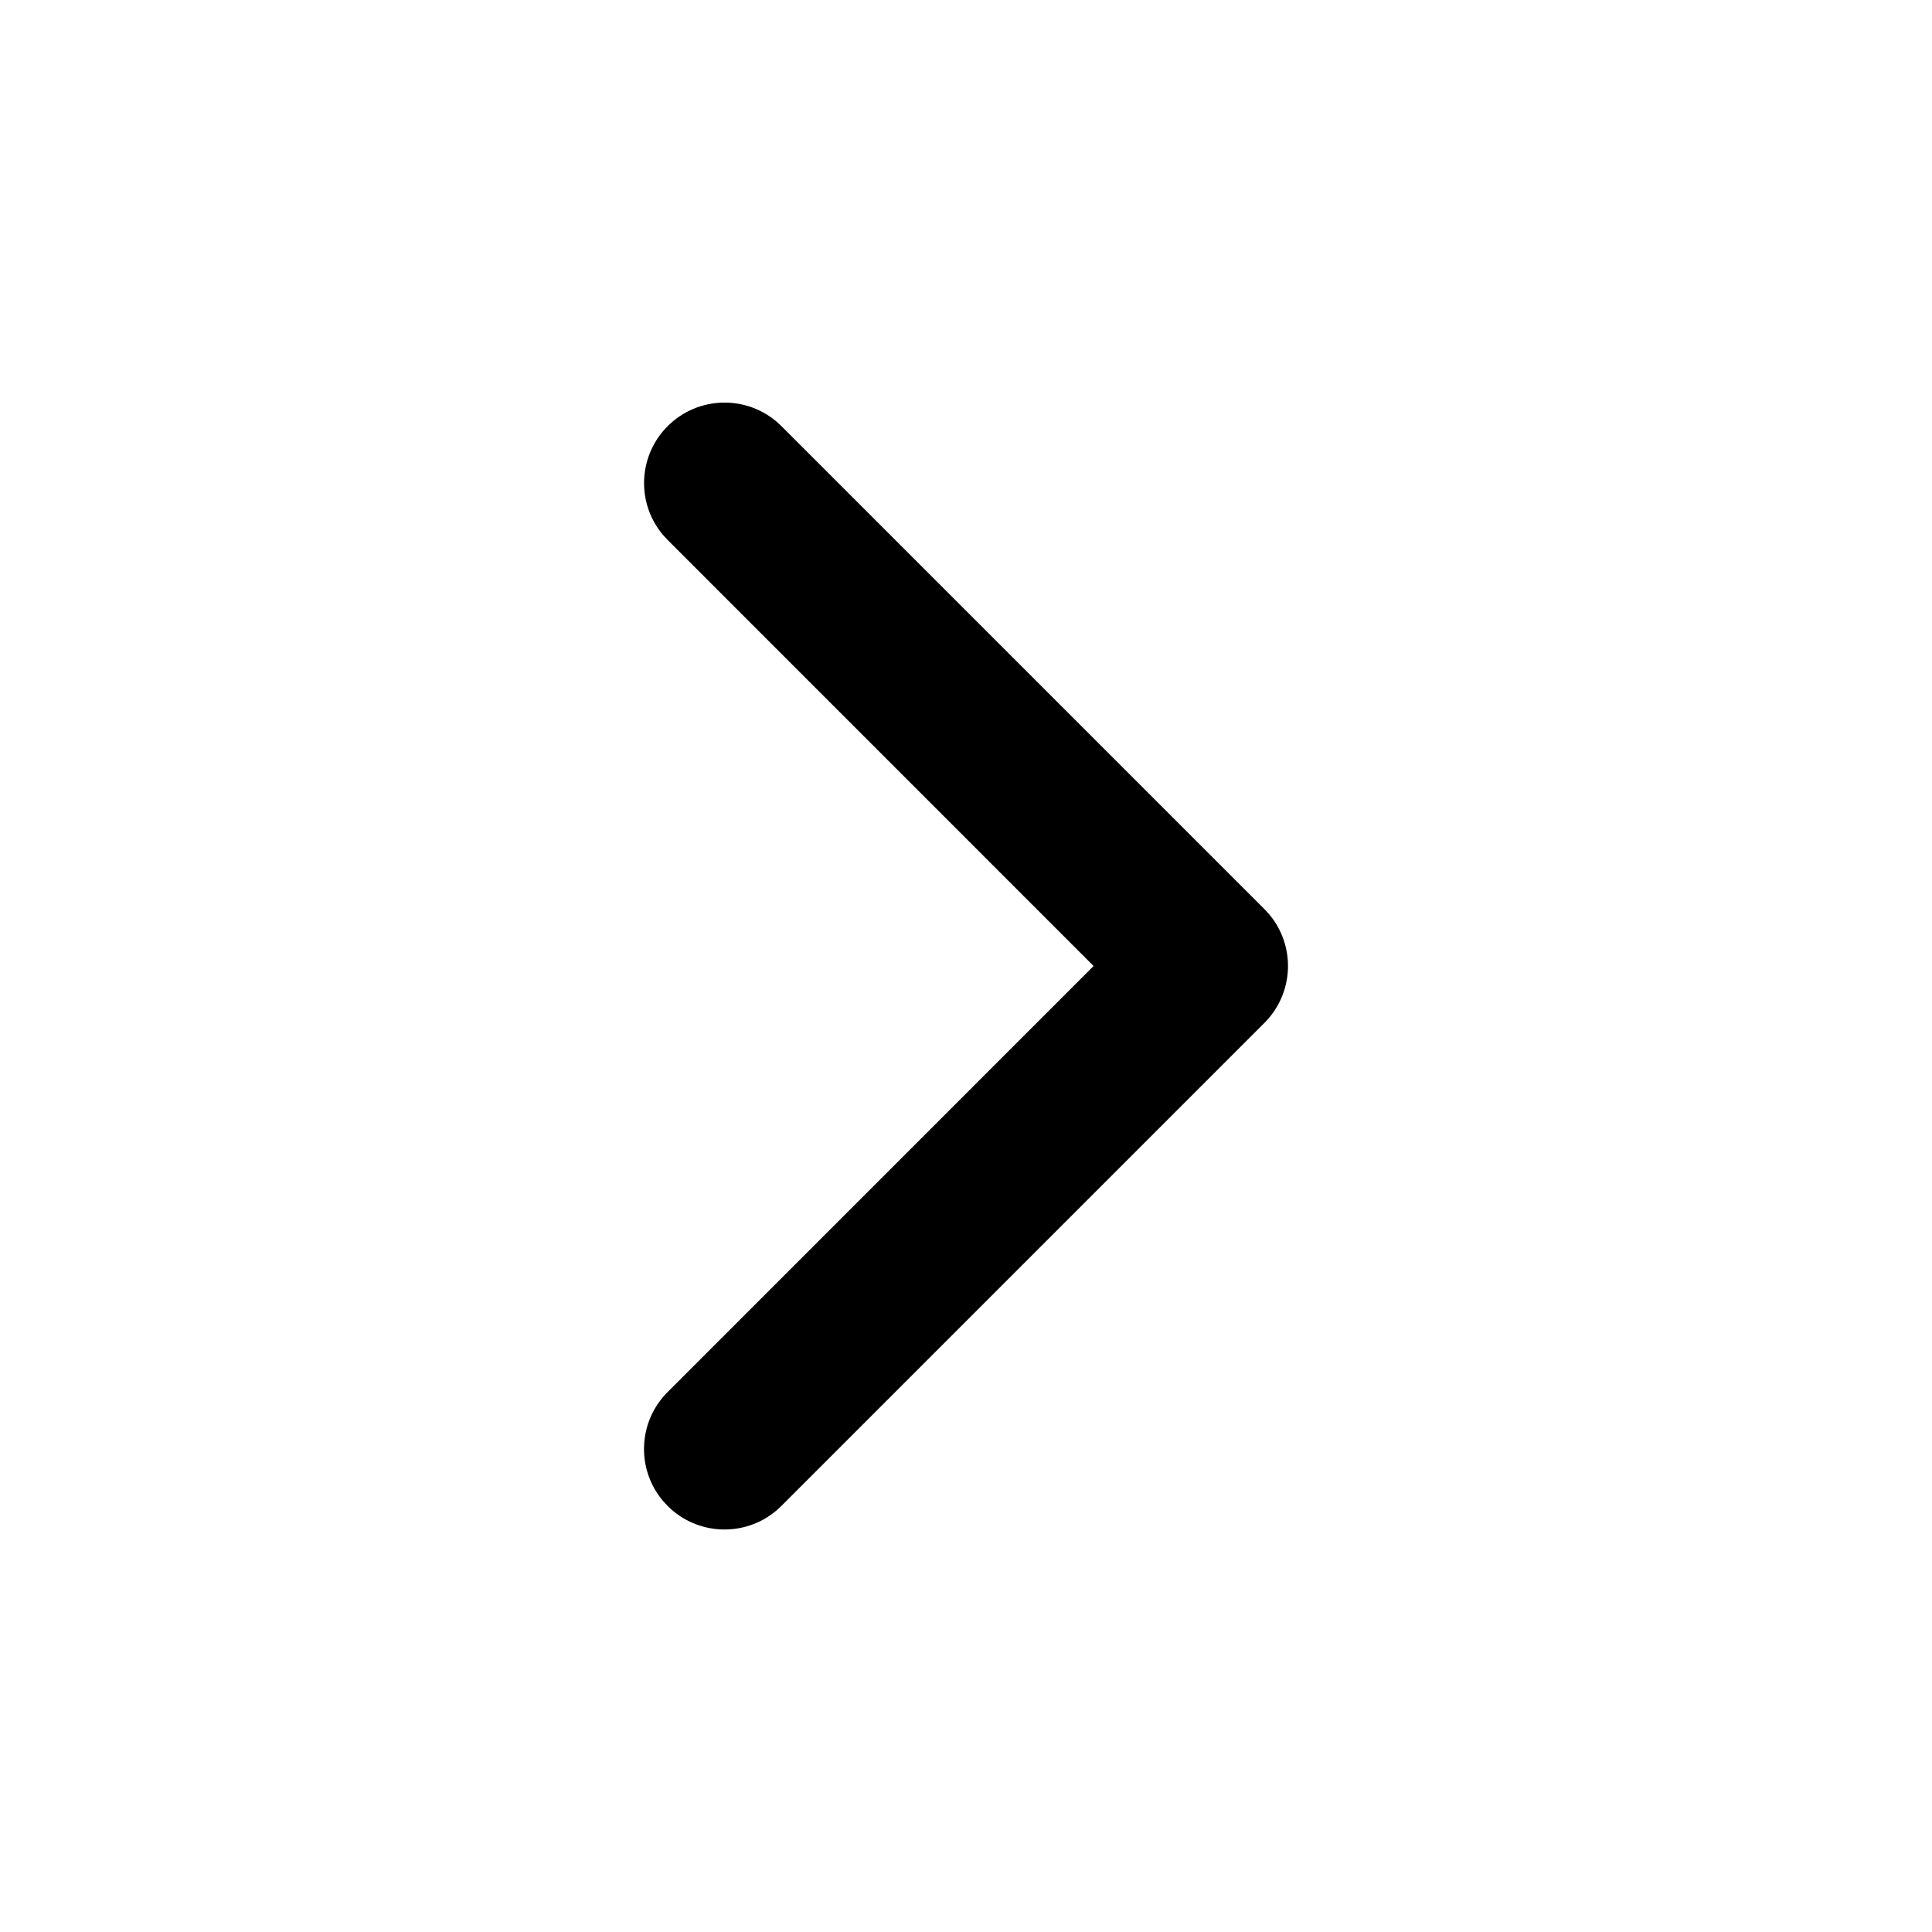
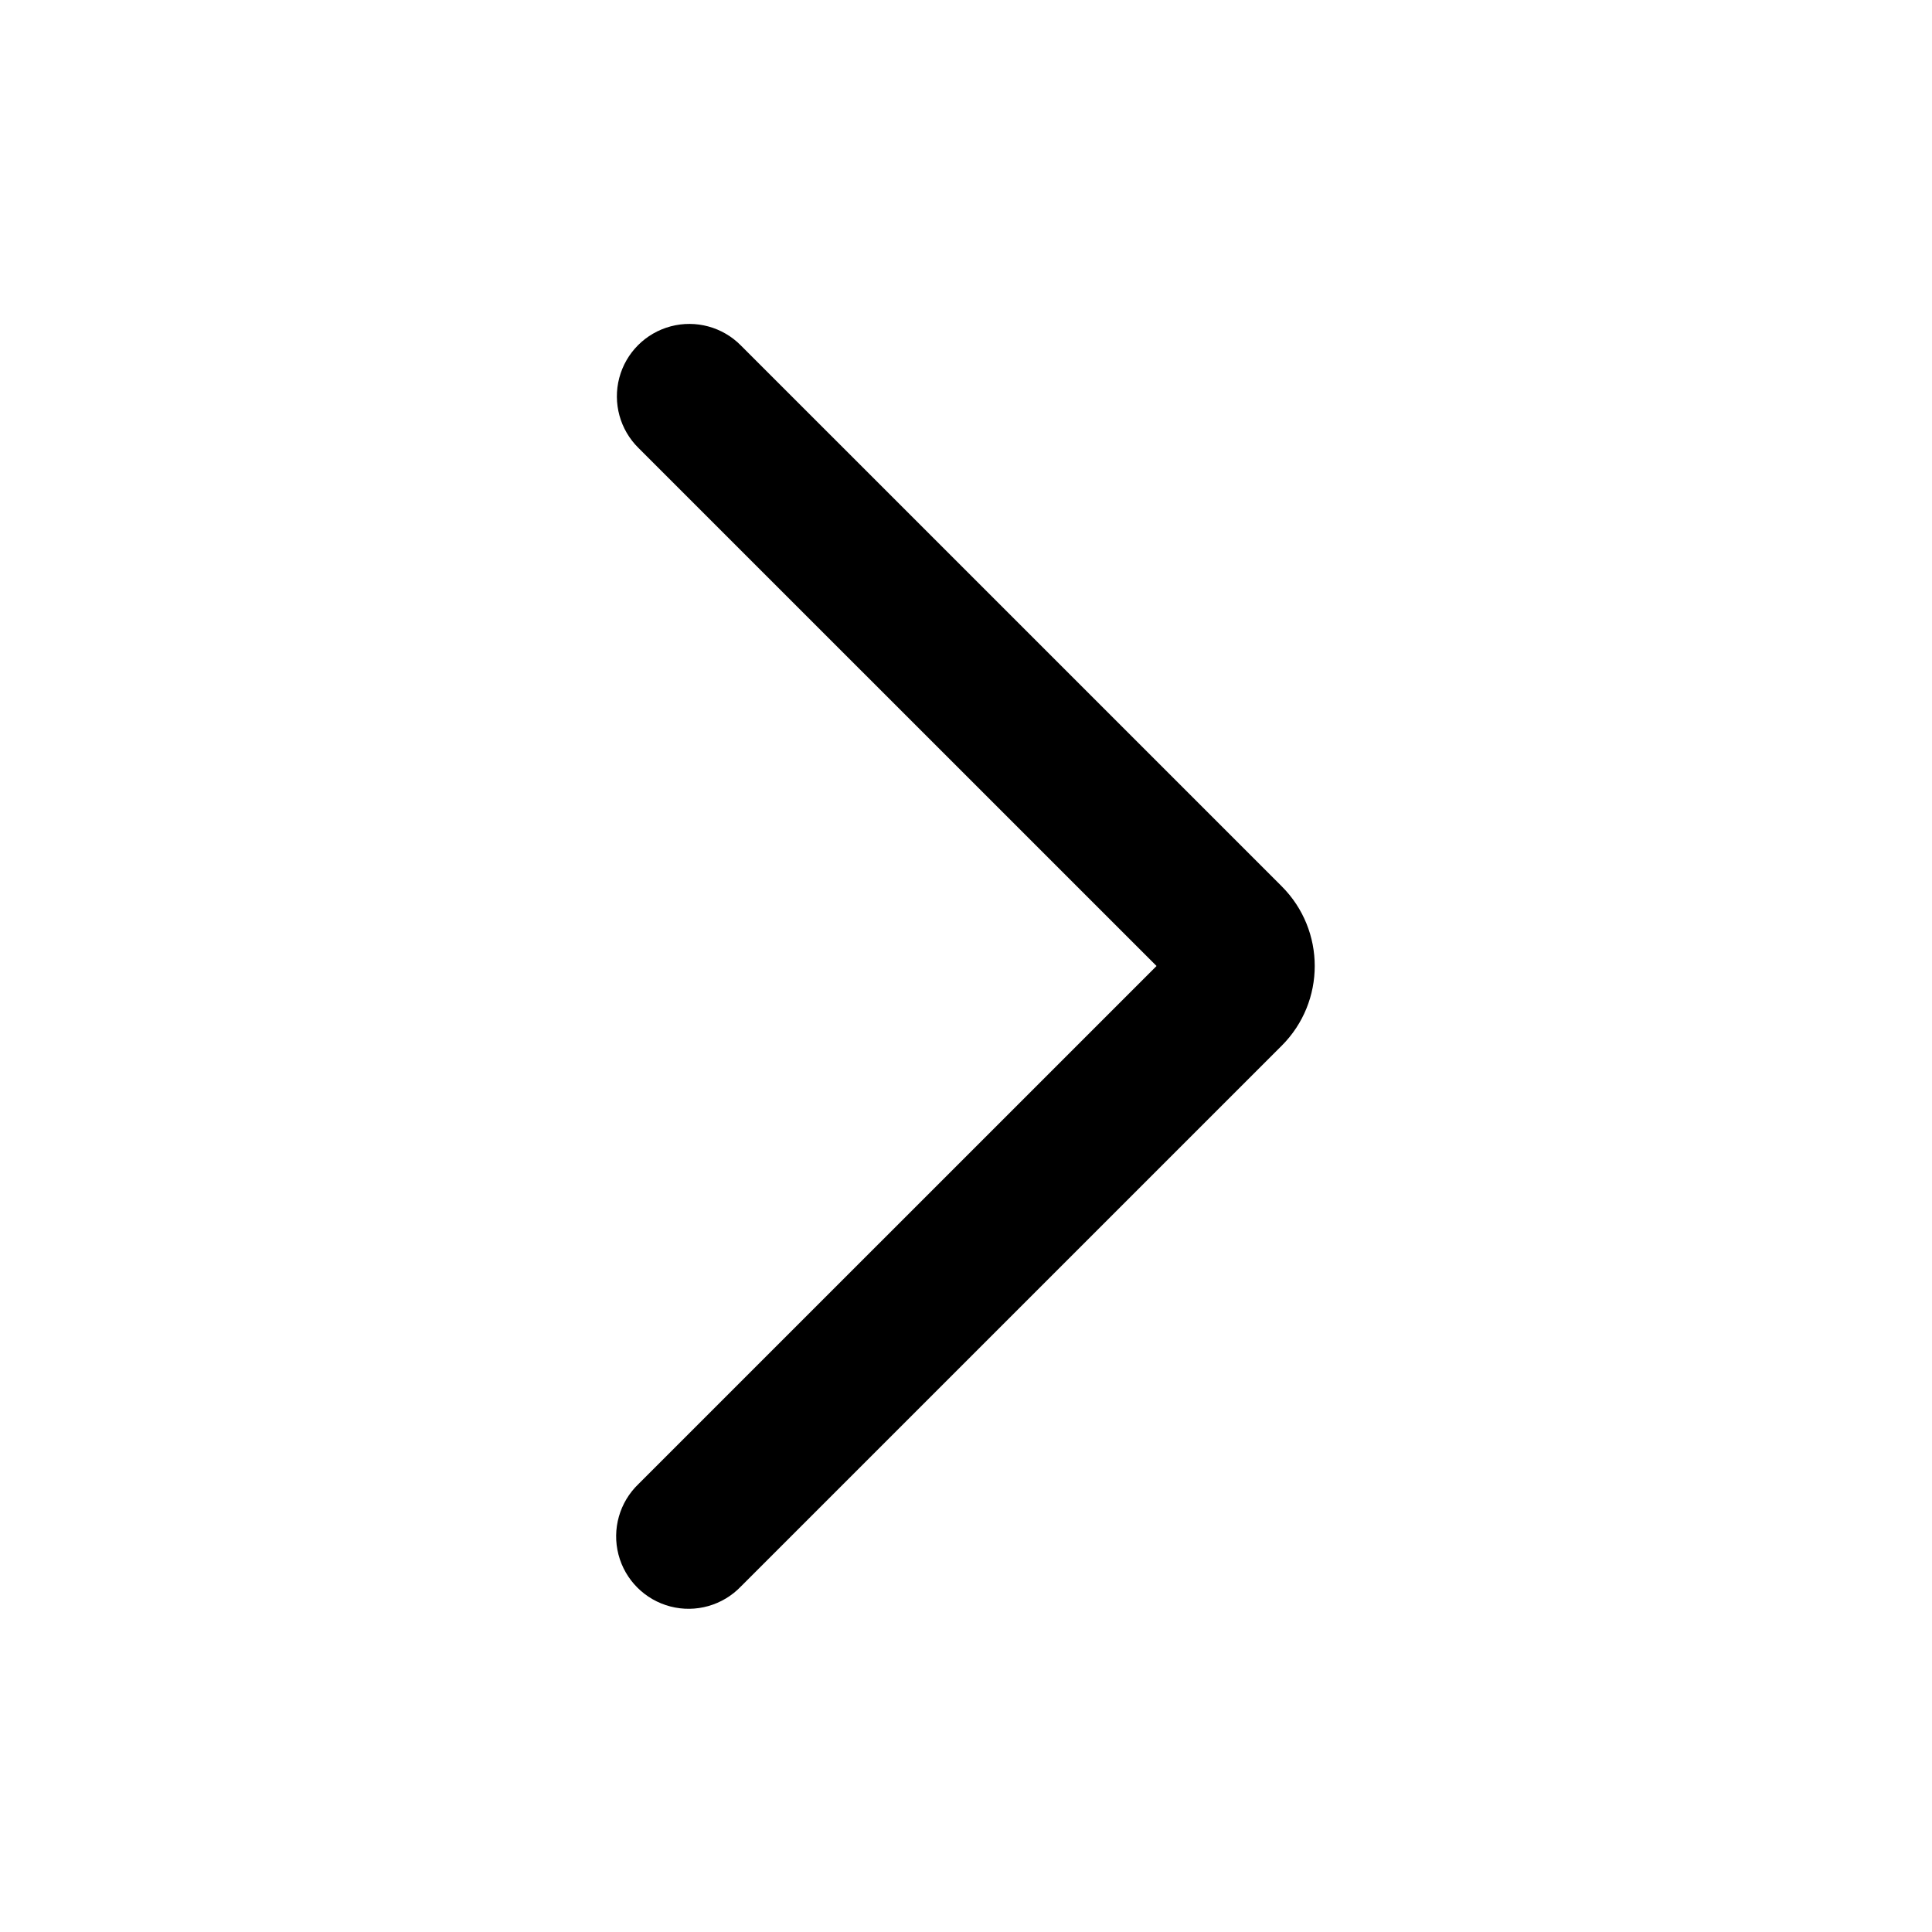
- <svg xmlns="http://www.w3.org/2000/svg" viewBox="0 0 1024 1024" version="1.1">
-   <path d="M414.165 225.835a42.667 42.667 0 0 0-62.827 57.621l2.496 2.709L579.627 512 353.835 737.835a42.667 42.667 0 0 0-2.496 57.621l2.496 2.709a42.667 42.667 0 0 0 57.621 2.496l2.709-2.496 256-256a42.667 42.667 0 0 0 2.496-57.621l-2.496-2.709-256-256z" p-id="49596" />
+ <svg xmlns="http://www.w3.org/2000/svg" t="1763968515679" class="icon" viewBox="0 0 1024 1024" version="1.1" p-id="2055" width="200" height="200">
+   <path d="M392.725 183.147a38.4 38.4 0 1 0-54.293 54.315L612.992 512 338.411 786.56a38.4 38.4 0 1 0 54.293 54.293L679.339 554.24a59.733 59.733 0 0 0 0-84.48L392.725 183.147z" p-id="2056" />
</svg>
